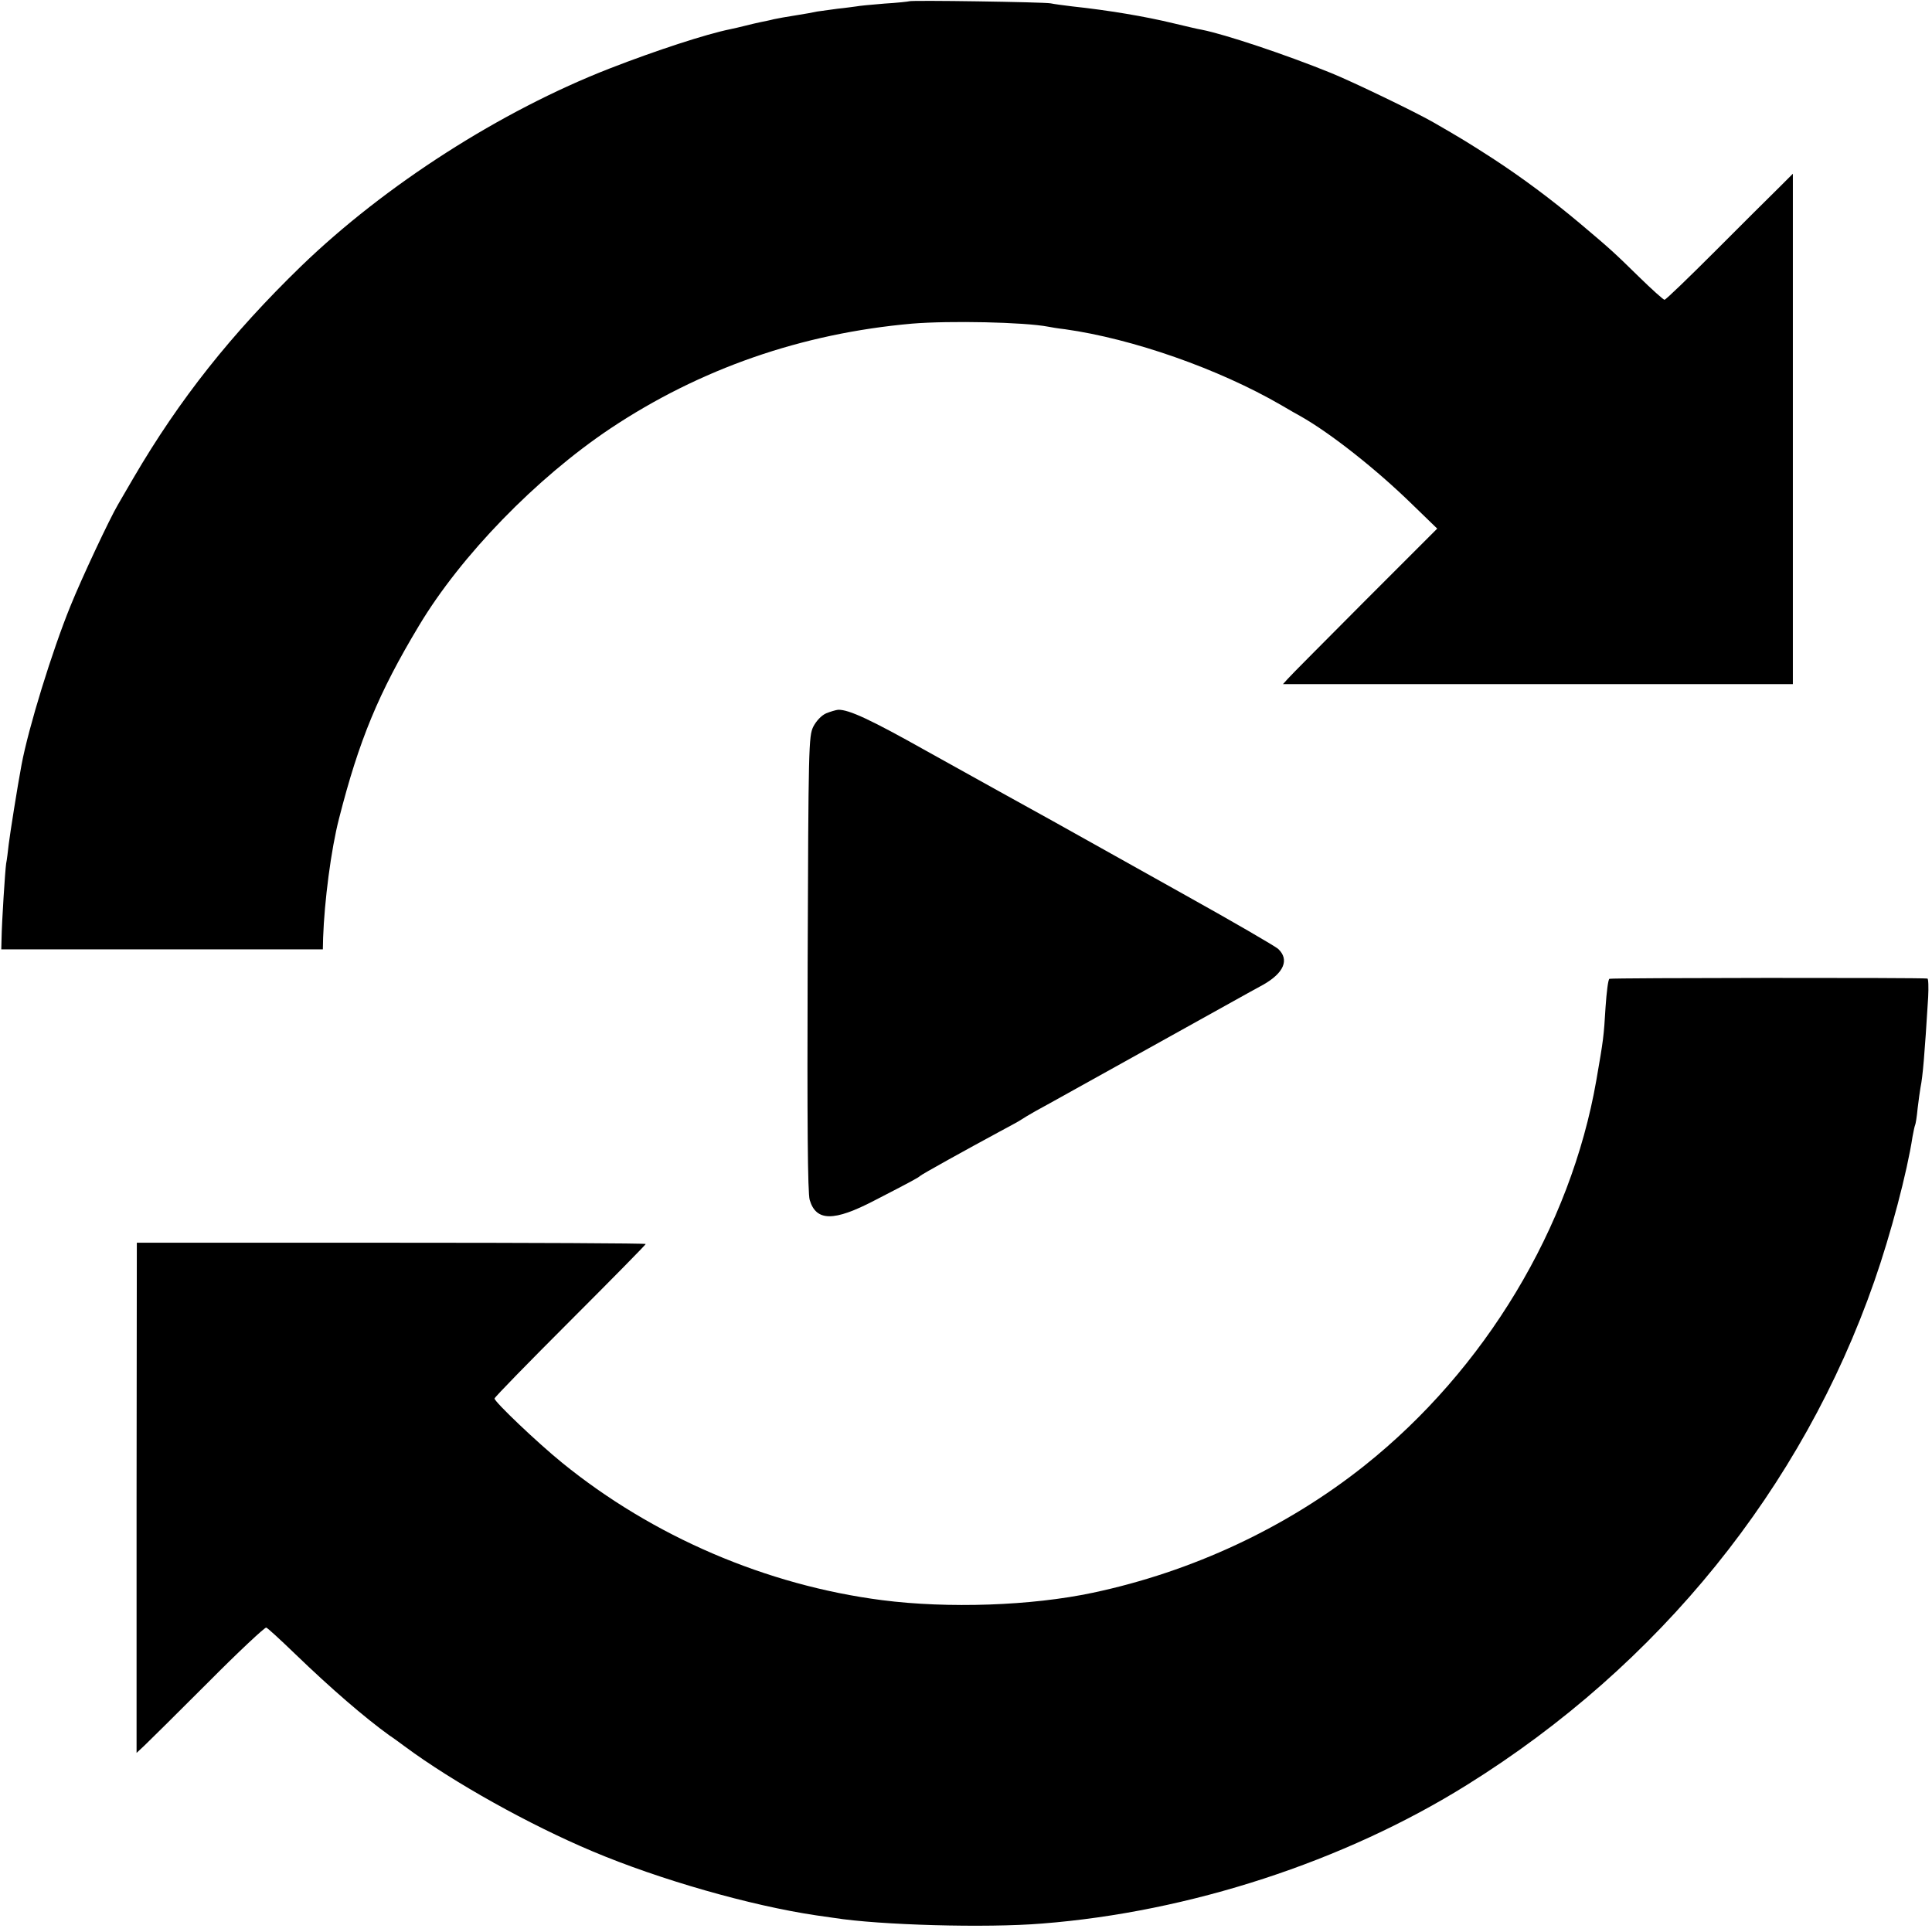
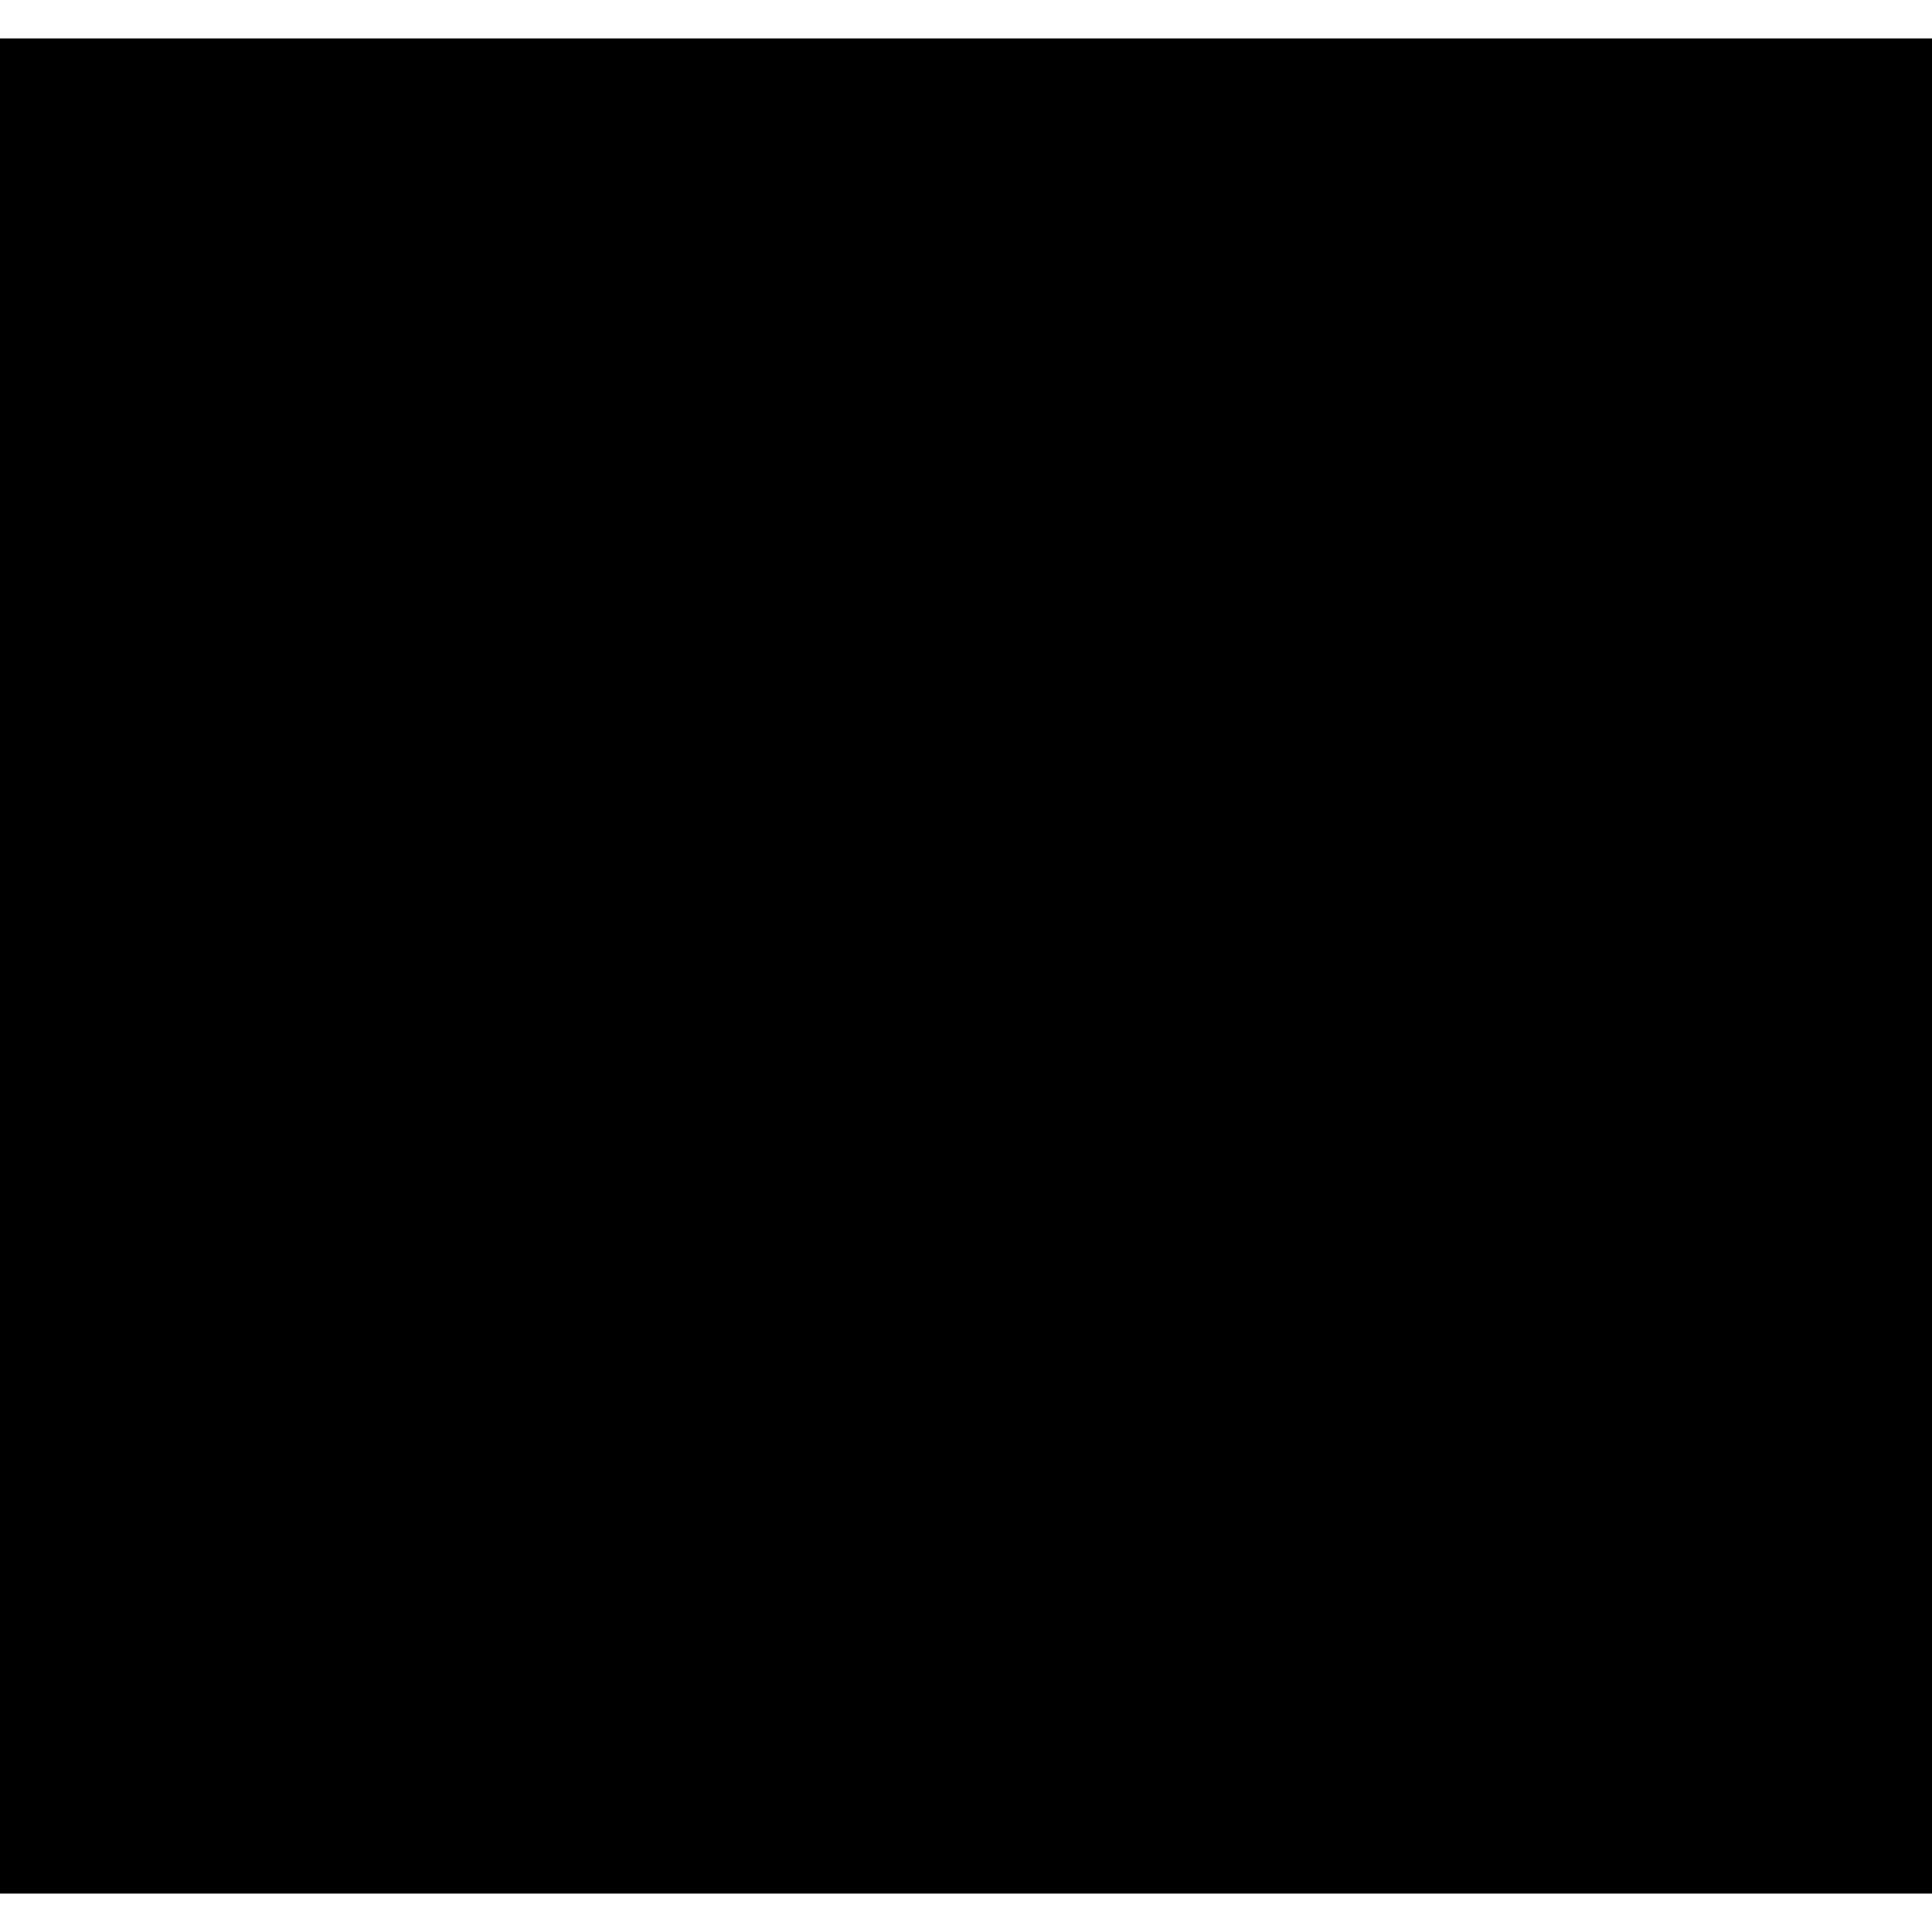
- <svg xmlns="http://www.w3.org/2000/svg" version="1.0" width="754pt" height="754pt" viewBox="0 0 754 754" preserveAspectRatio="xMidYMid meet">
-   <g transform="translate(0,754) scale(0.1,-0.1)" fill="#000000" stroke="none">
-     <path d="M3548 7535 c-2 -1 -45 -6 -96 -9 -51 -4 -101 -9 -110 -11 -9 -1 -42 -6 -73 -9 -31 -4 -67 -9 -80 -11 -13 -3 -51 -10 -84 -15 -33 -5 -71 -12 -85 -15 -14 -4 -36 -8 -50 -11 -14 -3 -41 -9 -60 -14 -19 -5 -46 -11 -60 -14 -94 -19 -290 -83 -470 -153 -426 -166 -877 -455 -1205 -772 -271 -263 -474 -518 -654 -826 -29 -49 -56 -97 -61 -105 -32 -54 -141 -286 -185 -395 -71 -174 -164 -475 -191 -620 -16 -85 -45 -269 -50 -310 -3 -27 -7 -61 -10 -75 -4 -27 -17 -228 -18 -295 l-1 -40 628 0 627 0 1 45 c5 143 31 345 62 465 78 306 154 490 312 753 164 274 458 576 746 769 351 234 748 372 1179 410 146 12 437 6 531 -12 9 -2 39 -7 66 -10 263 -37 598 -154 843 -296 30 -18 64 -37 75 -43 117 -66 297 -208 437 -345 l97 -94 -282 -282 c-155 -156 -291 -292 -301 -304 l-19 -21 995 0 995 0 0 996 0 996 -54 -54 c-30 -29 -141 -140 -246 -245 -106 -106 -196 -193 -201 -193 -4 0 -49 40 -100 90 -98 96 -110 107 -231 209 -111 93 -222 176 -340 253 -90 58 -122 78 -230 140 -67 39 -316 159 -400 193 -177 72 -414 151 -505 169 -14 2 -63 14 -110 25 -111 27 -255 51 -395 66 -33 4 -71 9 -85 12 -26 5 -547 13 -552 8z" />
-     <path d="M3224 4756 c-18 -8 -38 -29 -50 -52 -18 -37 -19 -75 -22 -924 -2 -622 0 -896 8 -923 25 -84 94 -85 253 -2 140 72 171 89 177 95 5 6 184 105 310 173 41 22 80 43 85 47 6 4 30 19 55 33 25 13 225 125 445 247 220 122 420 234 445 247 81 46 103 98 58 140 -13 11 -176 106 -363 210 -187 105 -419 234 -515 288 -96 53 -193 107 -215 119 -22 12 -148 82 -279 155 -219 123 -303 162 -345 161 -9 -1 -30 -7 -47 -14z" />
-     <path d="M6281 3720 c-5 -3 -11 -52 -15 -110 -7 -116 -8 -125 -36 -286 -100 -574 -435 -1130 -905 -1504 -304 -242 -673 -414 -1060 -496 -240 -51 -565 -62 -822 -29 -451 58 -895 248 -1250 537 -96 78 -263 237 -263 250 0 5 133 141 295 303 162 162 295 297 295 300 0 3 -447 5 -993 5 l-993 0 -1 -995 0 -996 30 28 c16 15 128 126 248 246 120 121 223 217 228 215 5 -1 56 -48 113 -103 141 -136 271 -248 368 -318 14 -9 41 -29 60 -43 189 -140 487 -306 732 -409 263 -111 617 -212 873 -250 22 -3 54 -8 70 -10 176 -28 593 -40 812 -22 575 45 1179 242 1658 541 750 467 1309 1159 1590 1966 64 183 128 426 149 564 4 21 8 41 10 45 2 3 7 33 10 66 4 33 9 69 11 80 9 44 16 125 30 353 2 39 1 73 -3 73 -23 4 -1235 3 -1241 -1z" />
+ <svg xmlns="http://www.w3.org/2000/svg" version="1.0" width="755pt" height="755pt" viewBox="0 0 755 755" preserveAspectRatio="xMidYMid meet">
+   <g transform="translate(0,755) scale(0.1,-0.1)" fill="#000000" stroke="none">
+     <path d="M0 3775 l0 -3625 3775 0 3775 0 0 3625 0 3625 -3775 0 -3775 0 0 -3625z" />
  </g>
</svg>
